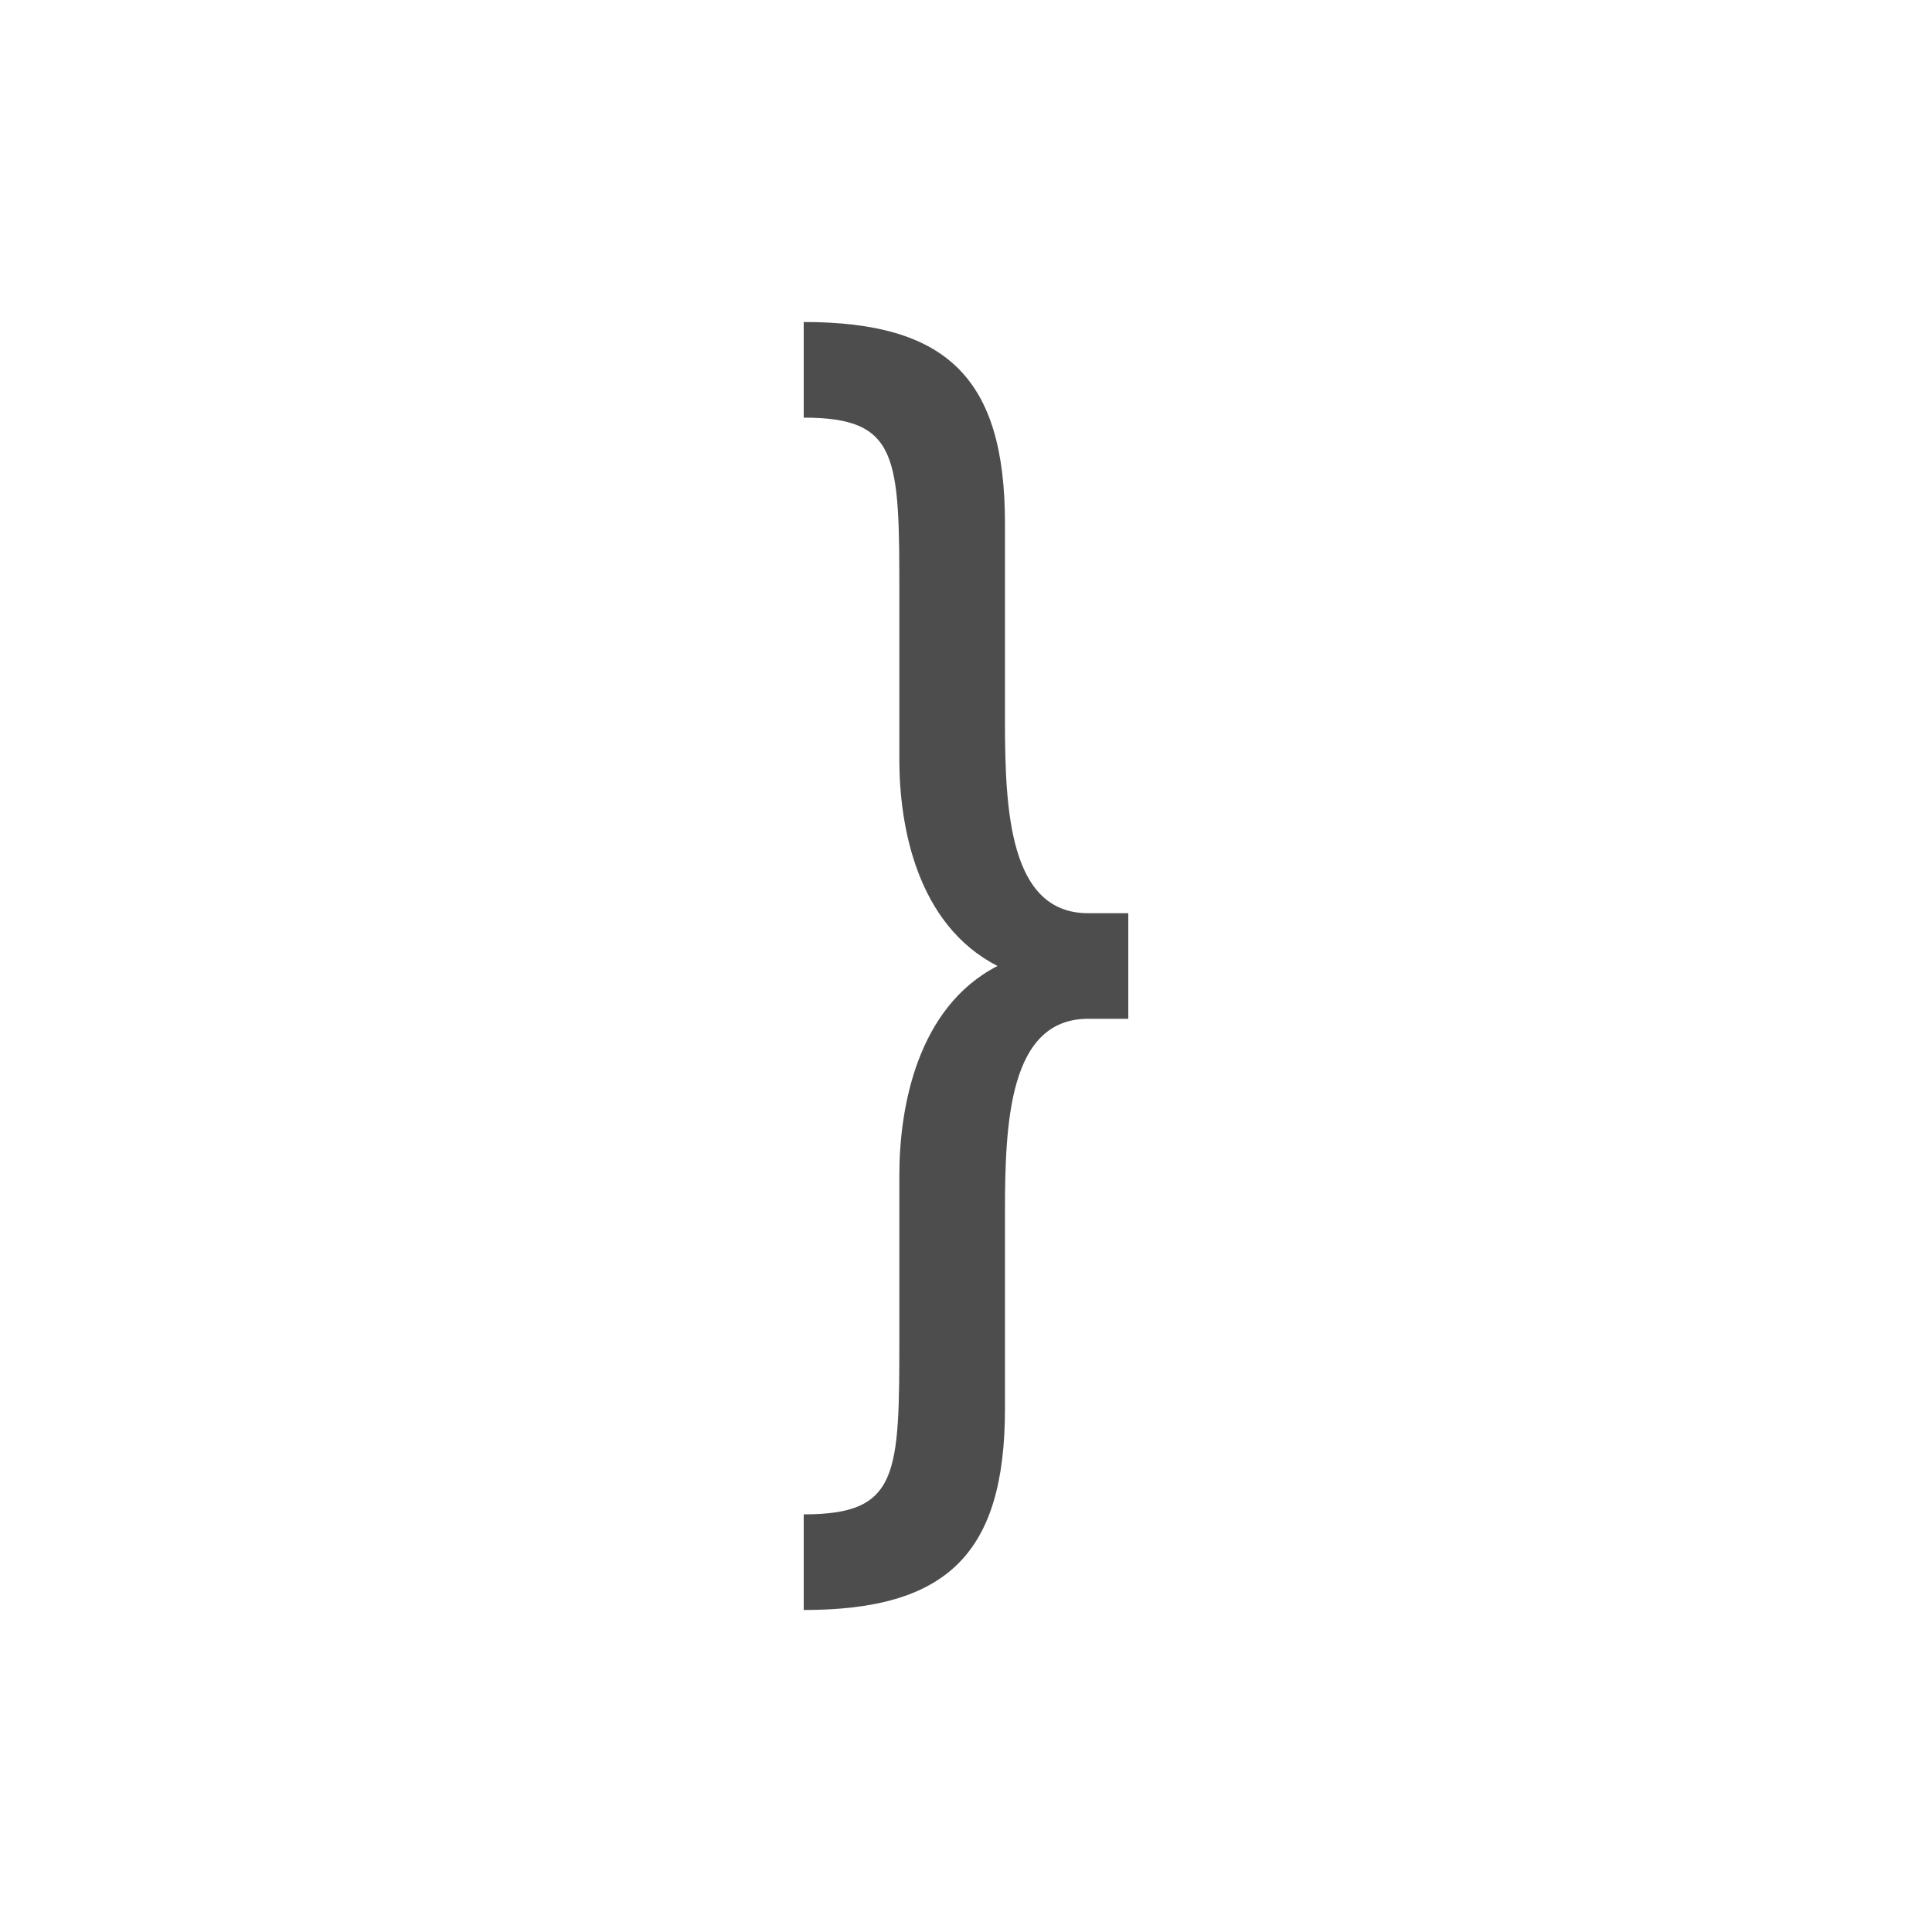
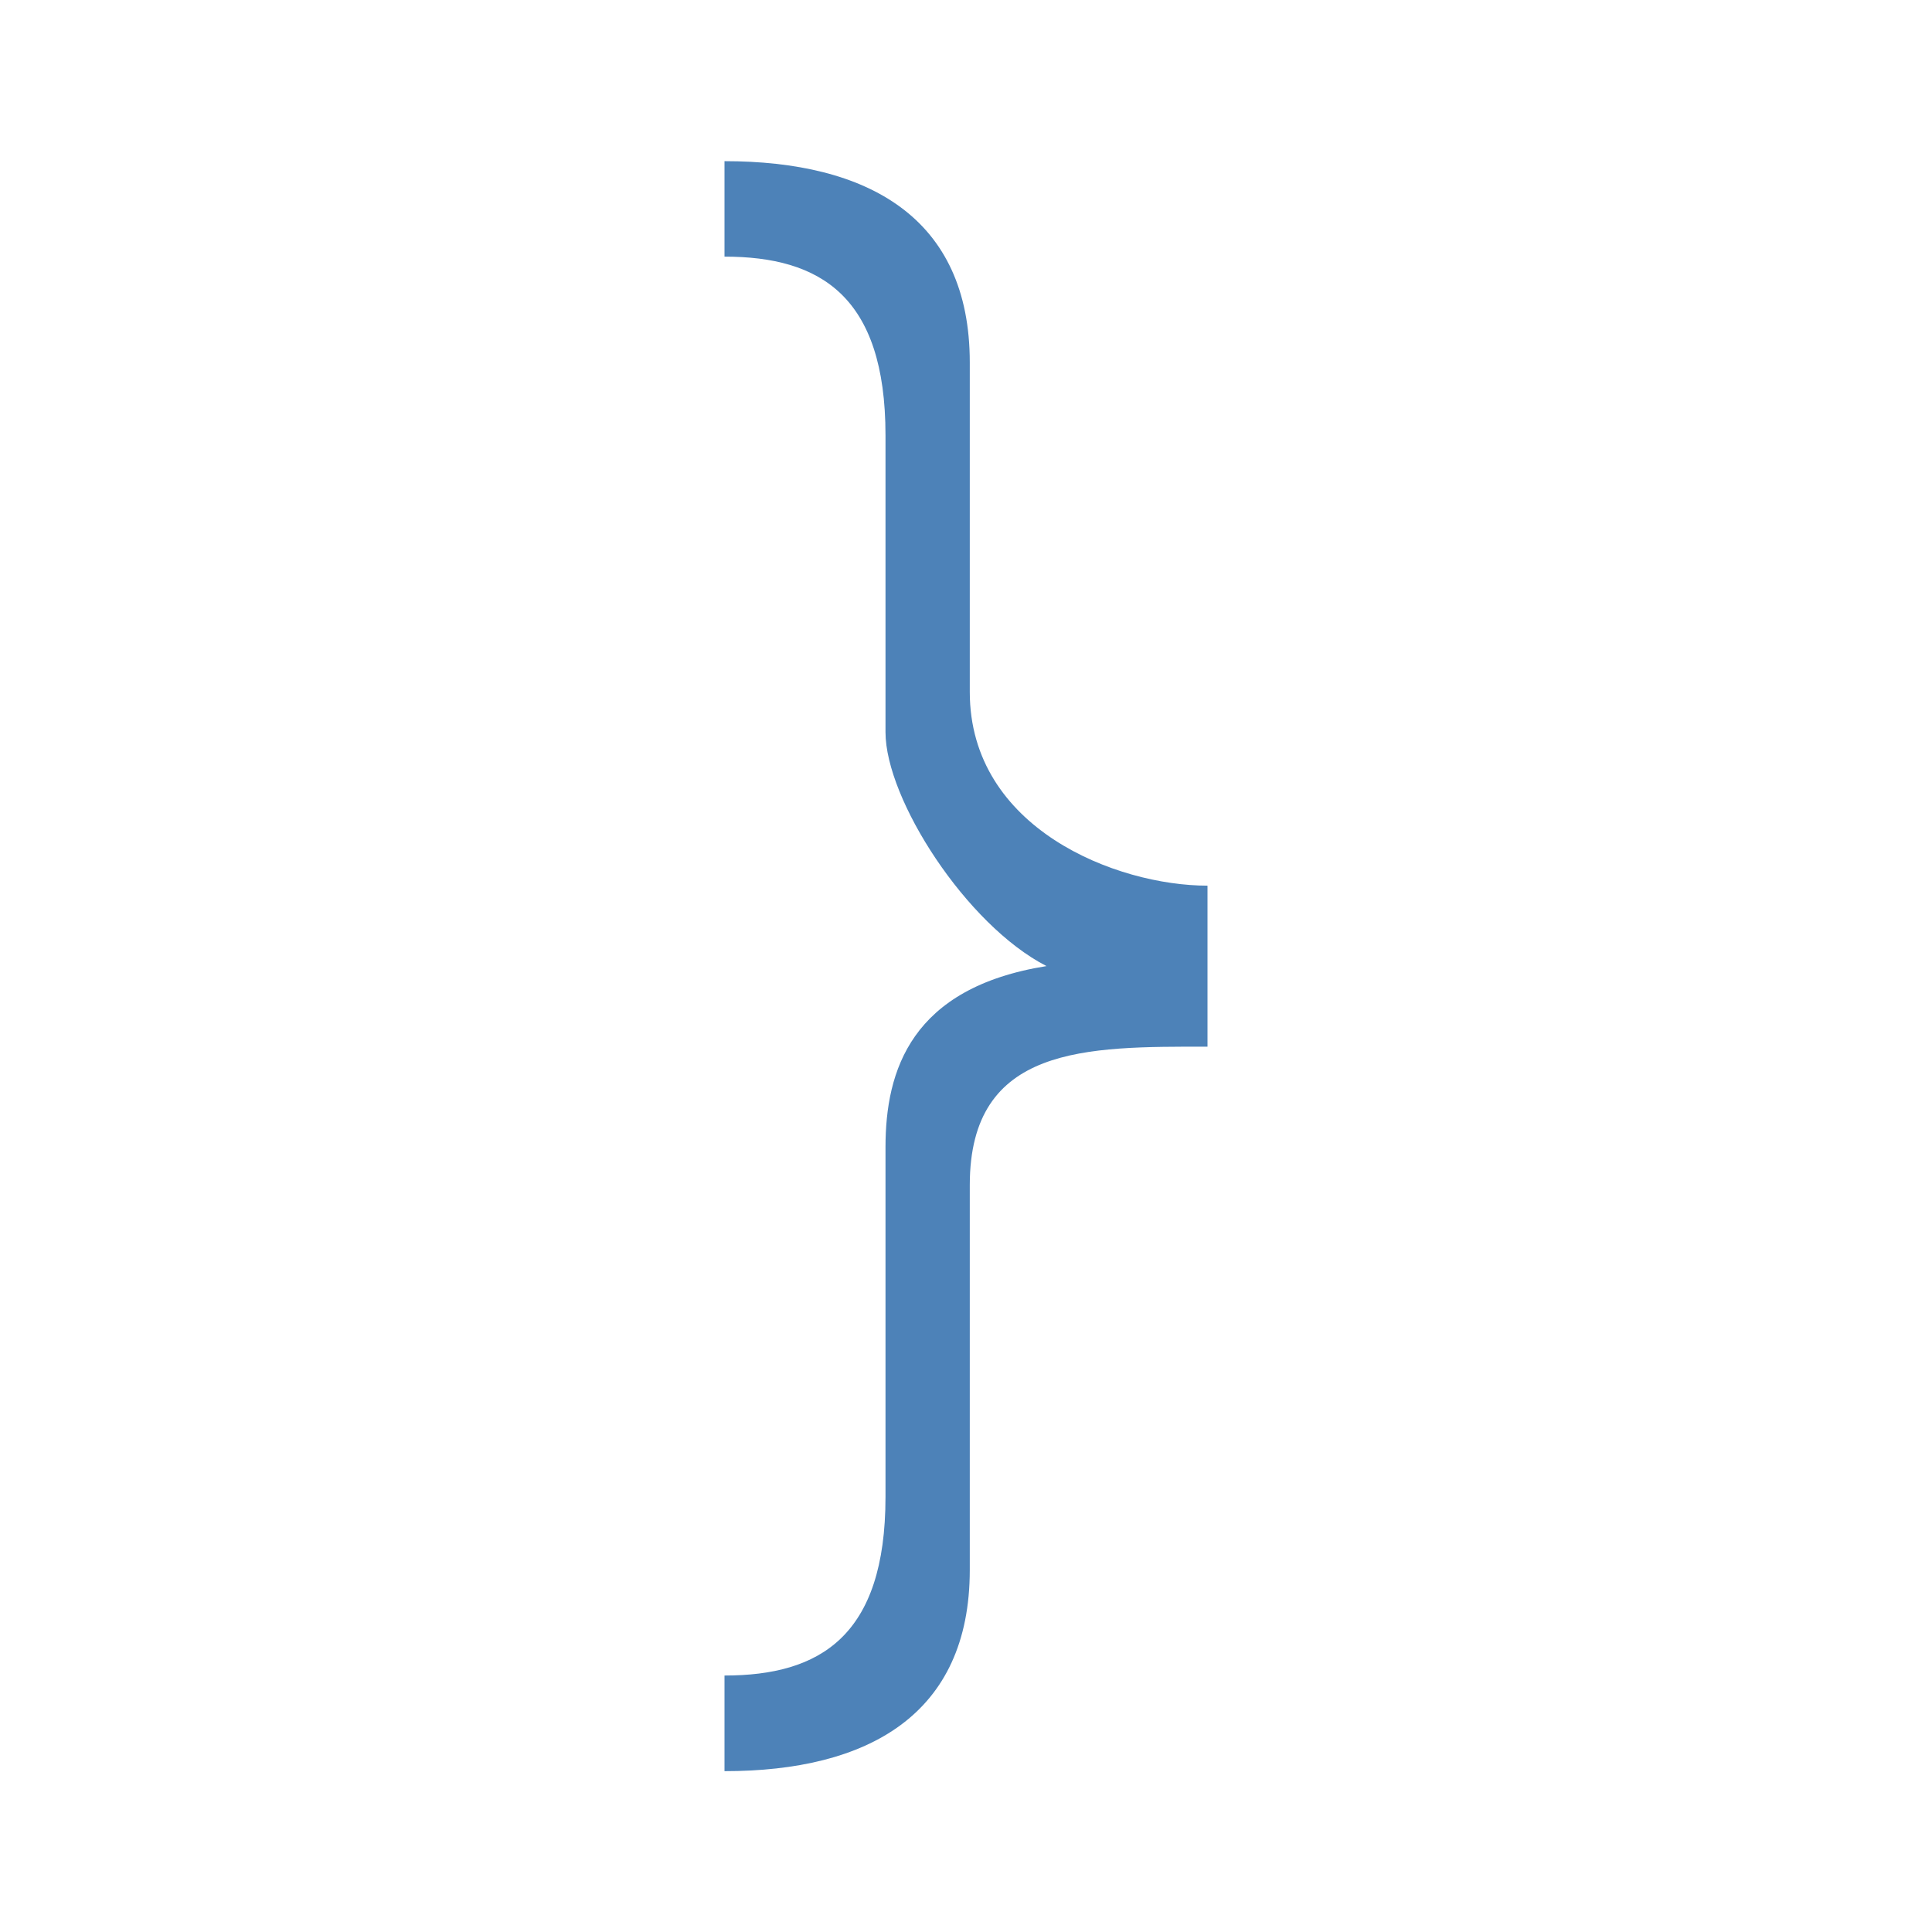
<svg xmlns="http://www.w3.org/2000/svg" viewBox="0 0 24 24">
-   <path style="fill:#4d4d4d" d="M 9.984 4 L 9.984 5.188 C 11.169 5.188 11.172 5.674 11.172 7.406 L 11.172 9.438 C 11.172 10.268 11.392 11.487 12.391 12 C 11.392 12.513 11.172 13.763 11.172 14.594 L 11.172 16.594 C 11.172 18.326 11.169 18.812 9.984 18.812 L 9.984 20 C 11.761 20 12.484 19.303 12.484 17.5 L 12.484 15.062 C 12.484 13.949 12.534 12.656 13.516 12.656 L 14.016 12.656 L 14.016 11.344 L 13.516 11.344 C 12.534 11.344 12.484 10.051 12.484 8.938 L 12.484 6.5 C 12.484 4.697 11.761 4 9.984 4 z " />
+   <path d="m9 2v1.188c1.185 0 2 .486 2 2.219v3.688c0 .831 1.002 2.394 2 2.906-1.683.269-2 1.298-2 2.25v4.344c0 1.733-.816 2.219-2 2.219v1.188c1.777 0 3.047-.697 3.047-2.5v-4.781c0-1.74 1.453-1.719 2.953-1.719v-2c-1.129 0-2.953-.709-2.953-2.406v-4.094c0-1.803-1.27-2.5-3.047-2.5z" fill="#4d82b8" />
</svg>
